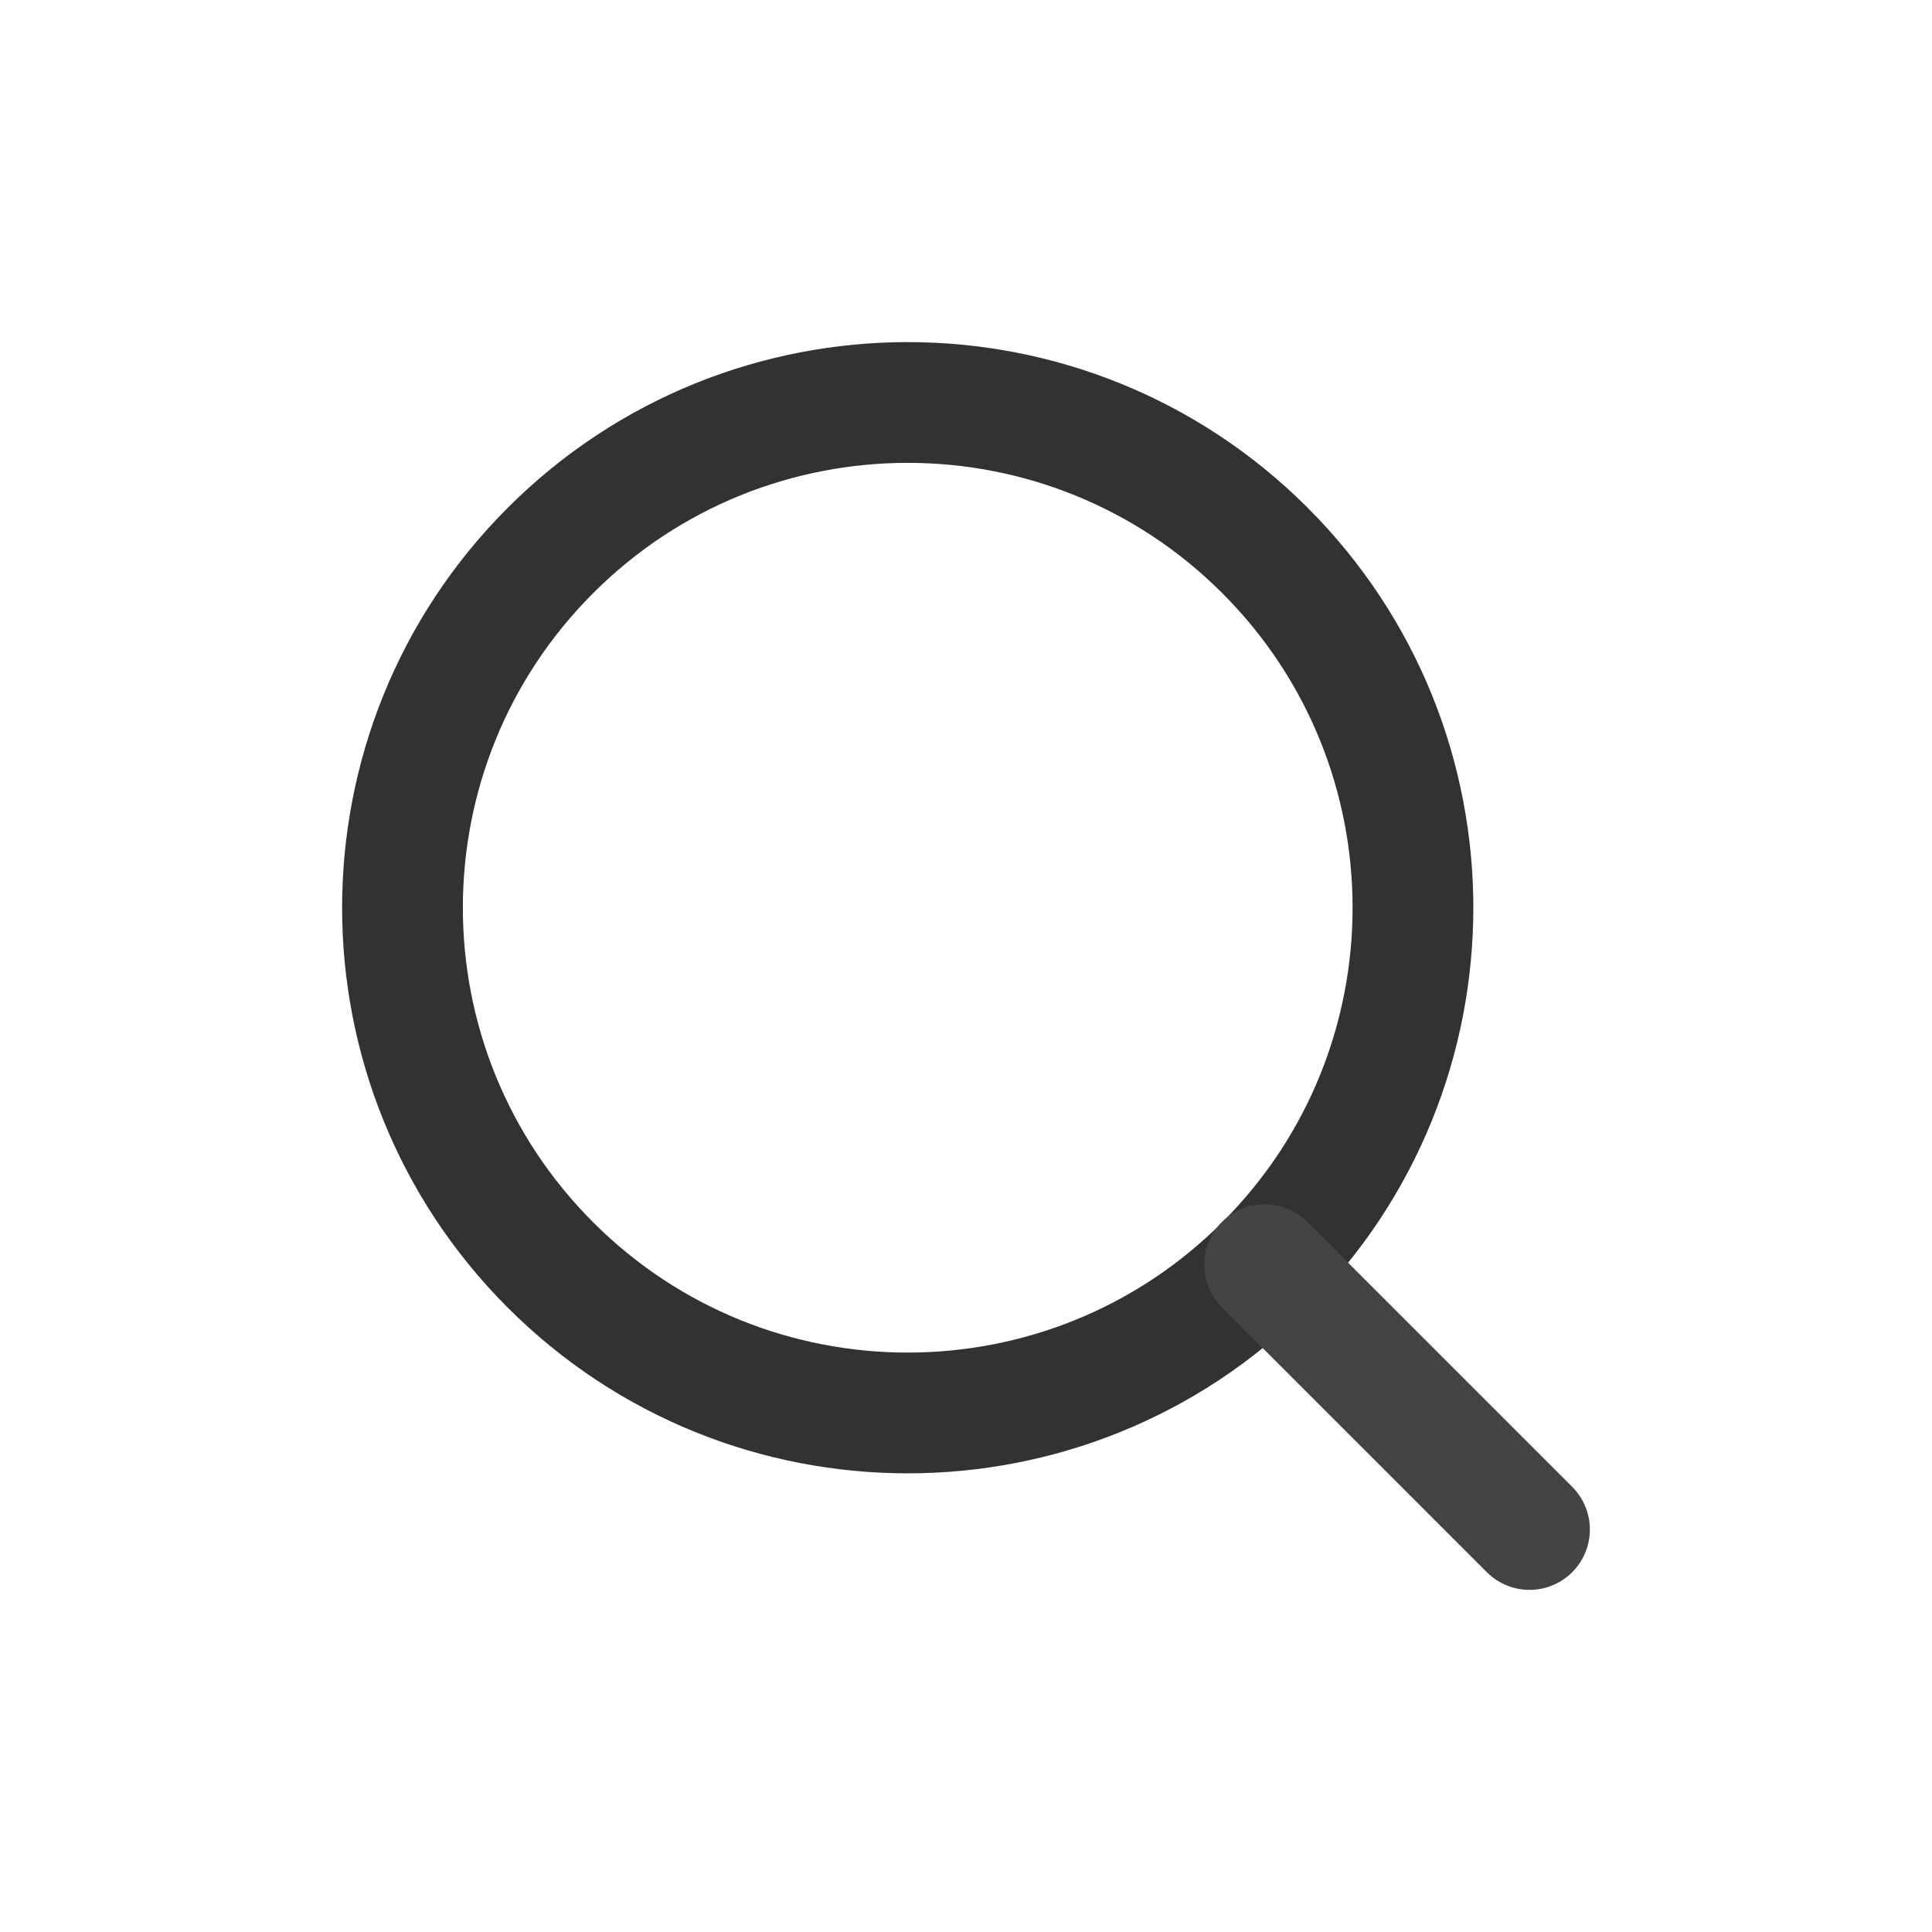
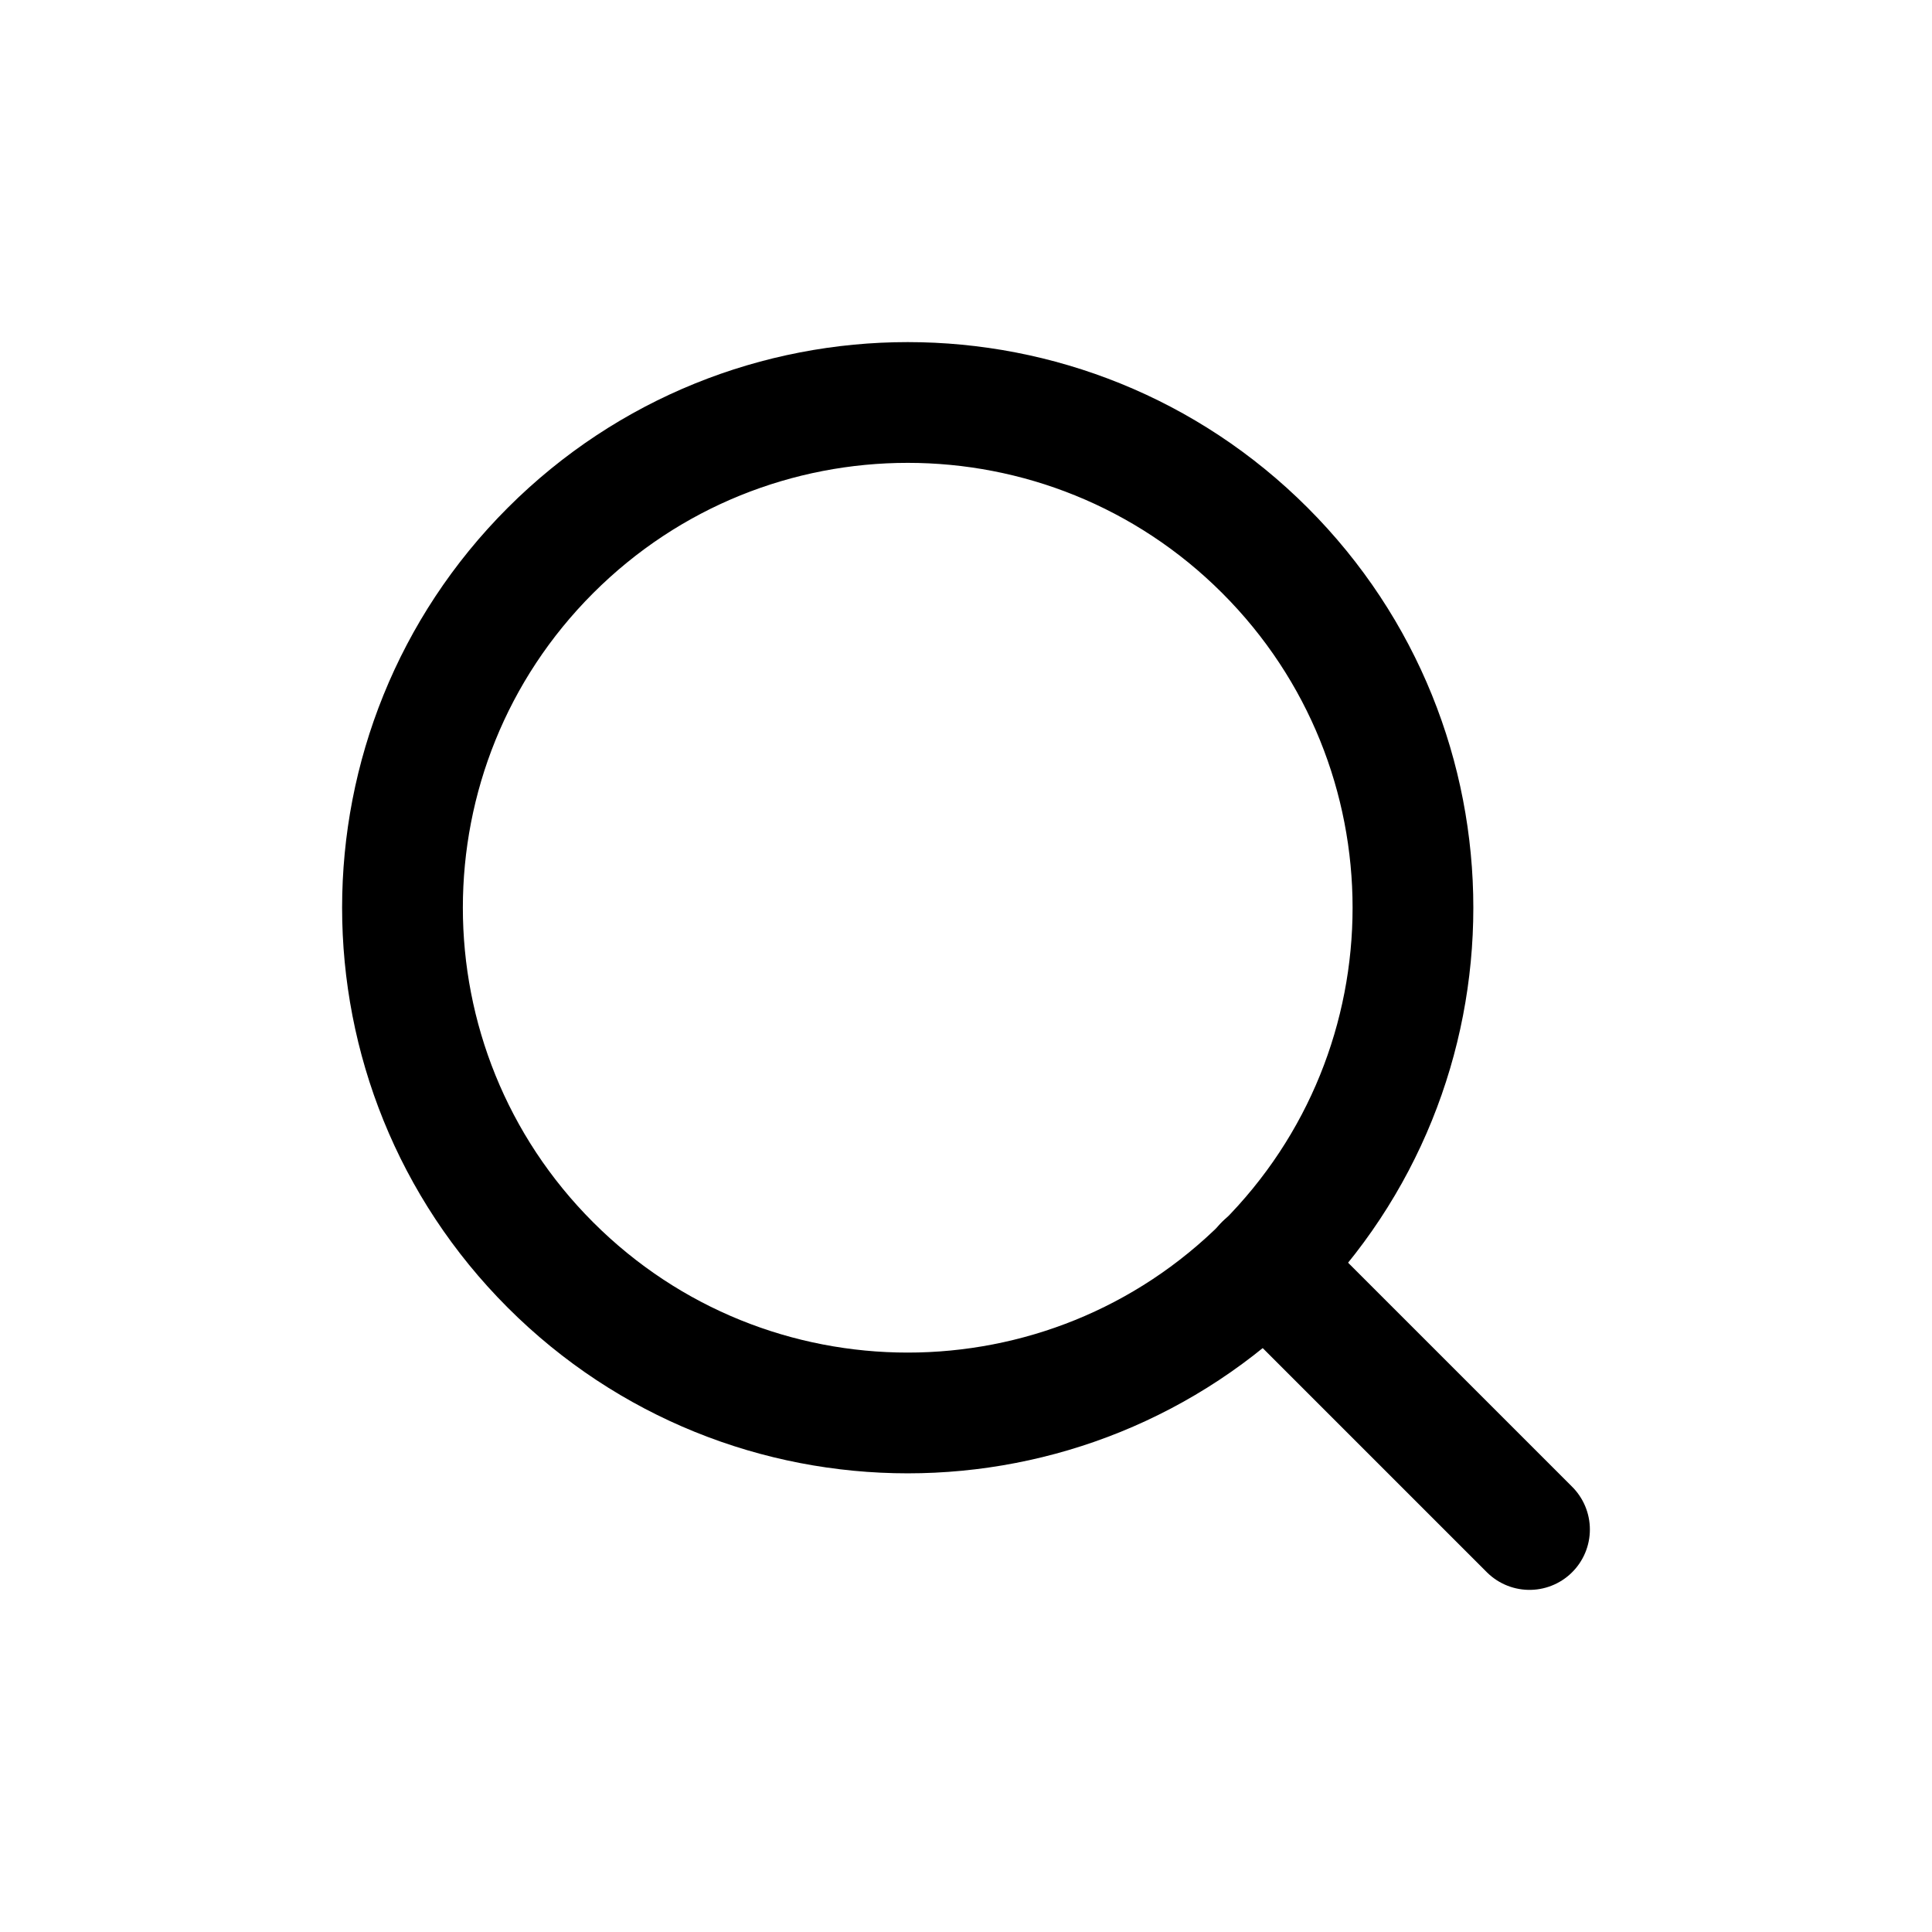
<svg xmlns="http://www.w3.org/2000/svg" width="24" height="24" viewBox="0 0 24 24" fill="none">
-   <path d="M15.714 6.838C18.165 9.289 18.165 13.263 15.714 15.714C13.263 18.165 9.289 18.165 6.838 15.714C4.387 13.263 4.387 9.289 6.838 6.838C9.289 4.387 13.263 4.387 15.714 6.838" stroke="#323232" stroke-width="1.5" stroke-linecap="round" stroke-linejoin="round" />
-   <path d="M19 19L15.71 15.71" stroke="#444" stroke-width="1.5" stroke-linecap="round" stroke-linejoin="round" />
+   <path d="M15.714 6.838C18.165 9.289 18.165 13.263 15.714 15.714C13.263 18.165 9.289 18.165 6.838 15.714C4.387 13.263 4.387 9.289 6.838 6.838C9.289 4.387 13.263 4.387 15.714 6.838" stroke="currentColor" stroke-width="1.5" stroke-linecap="round" stroke-linejoin="round" />
+   <path d="M19 19L15.71 15.71" stroke="currentColor" stroke-width="1.5" stroke-linecap="round" stroke-linejoin="round" />
</svg>
